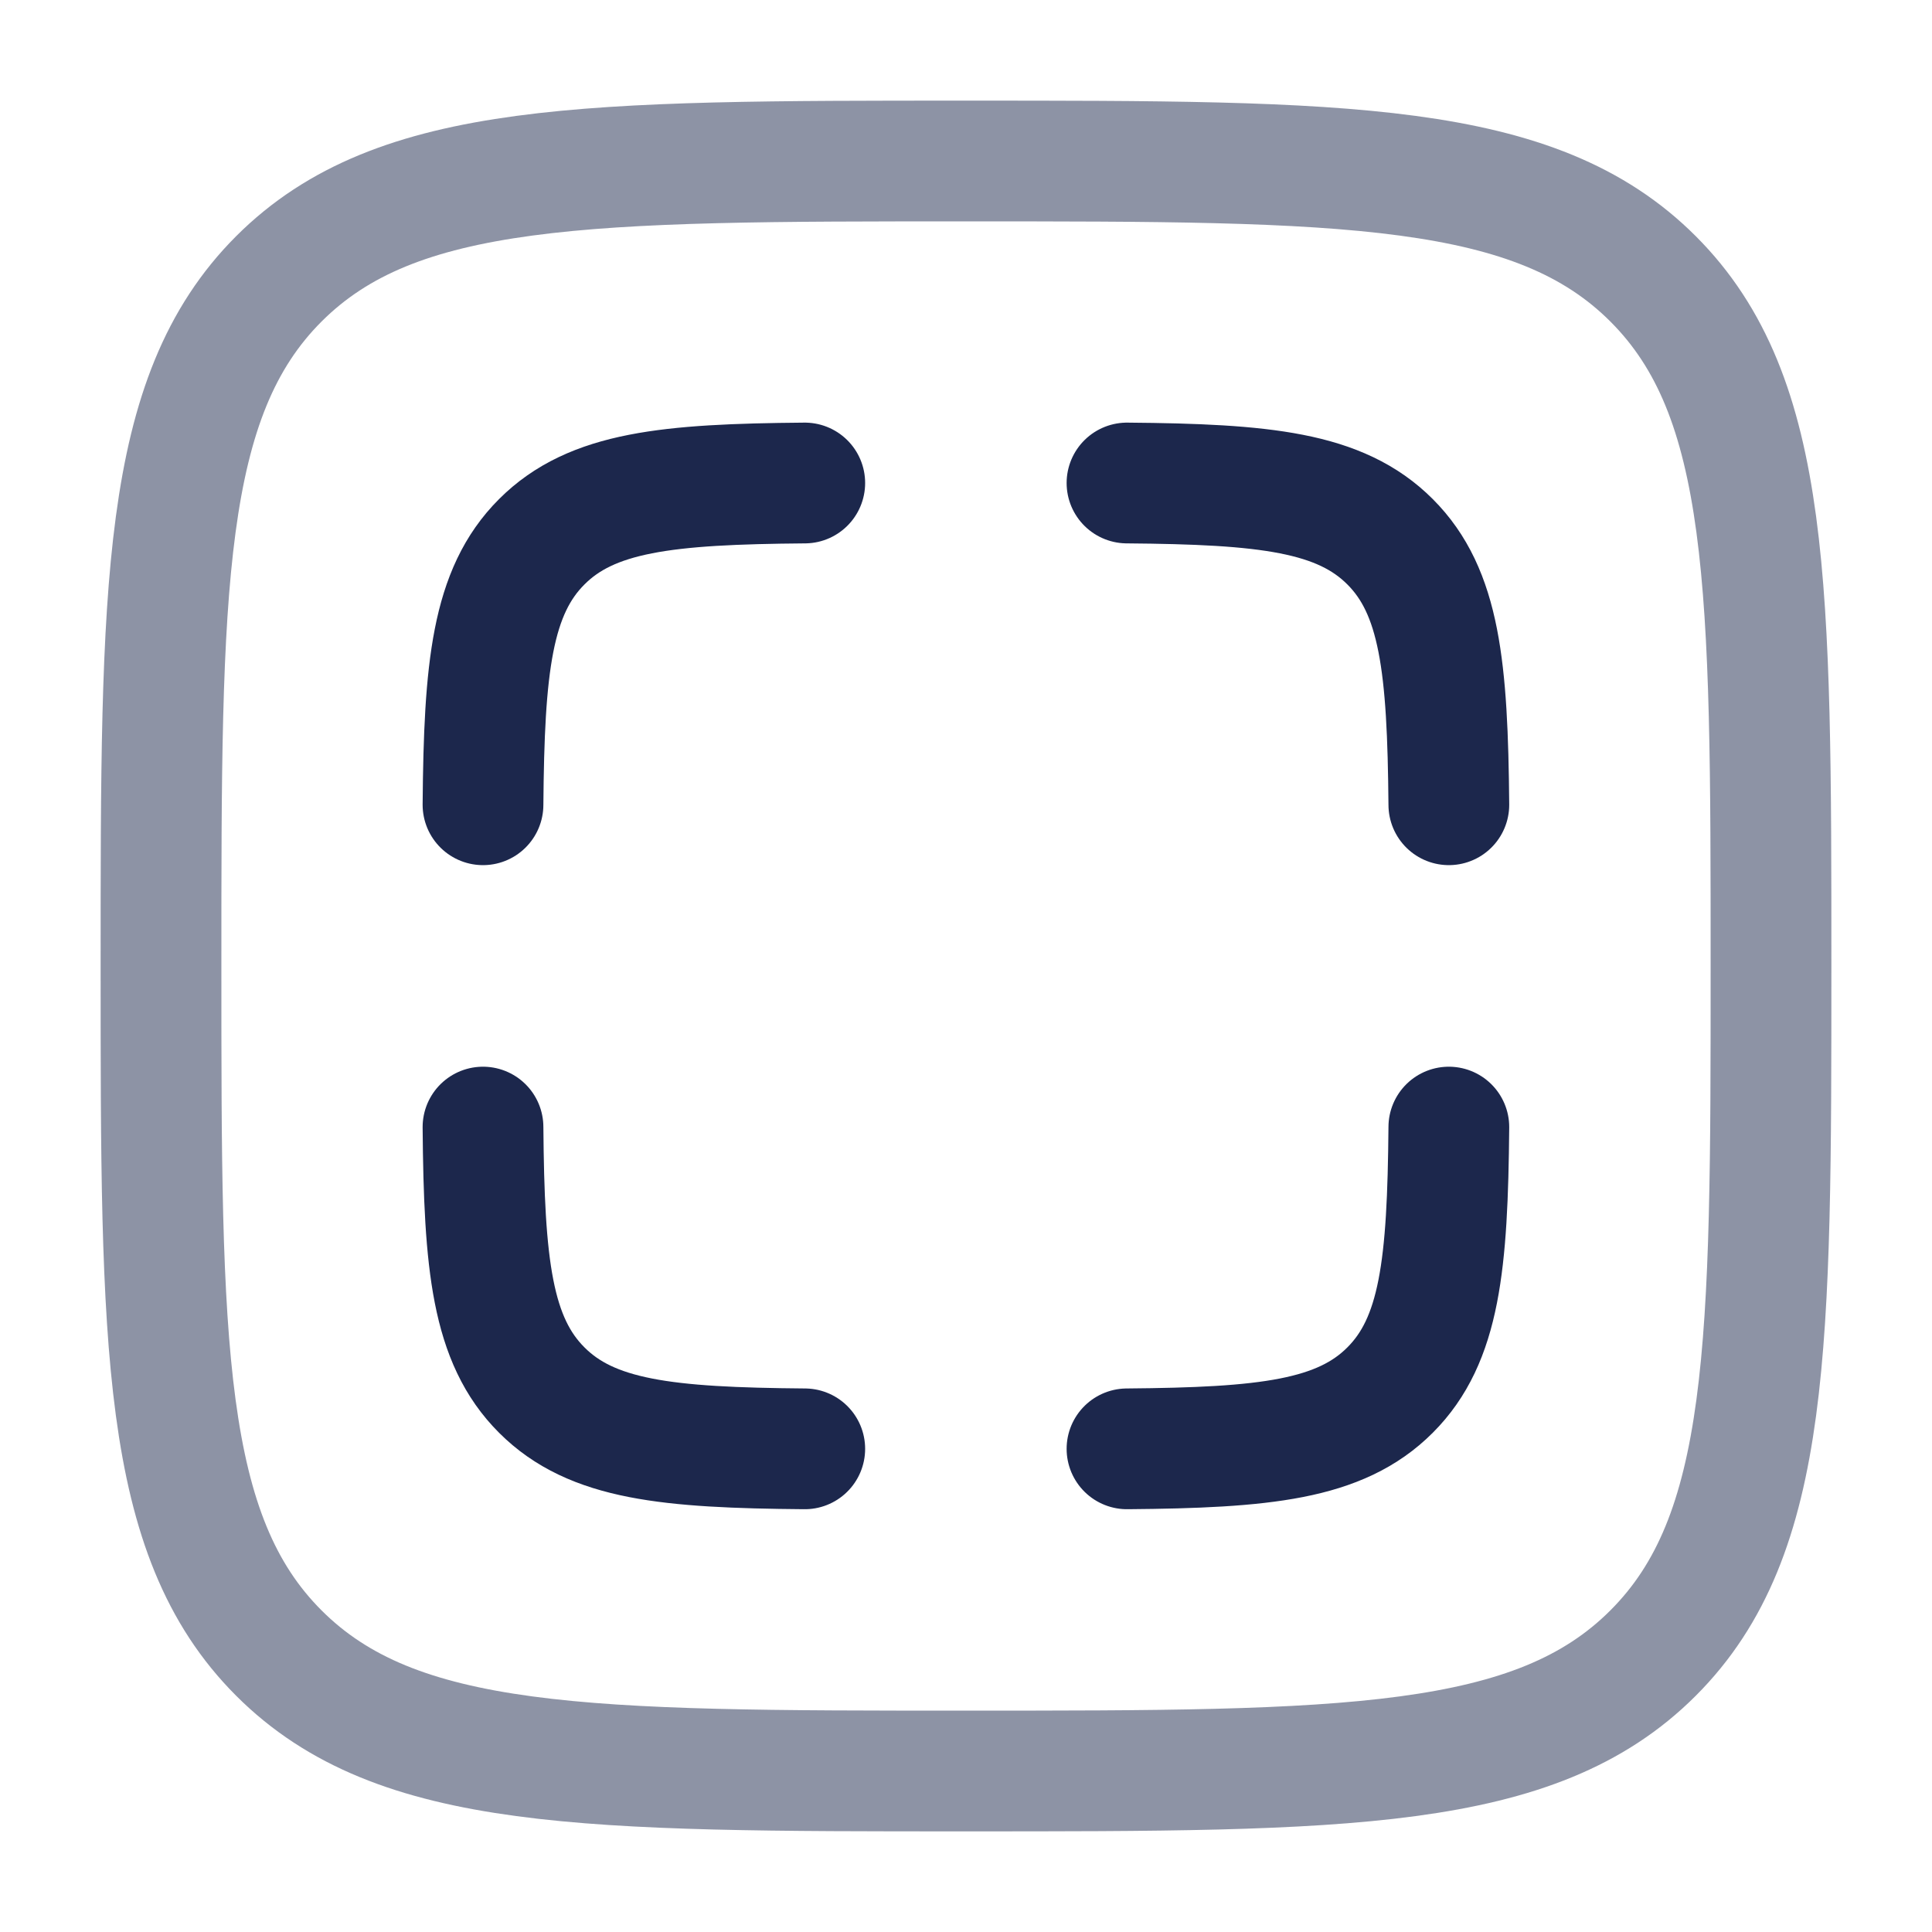
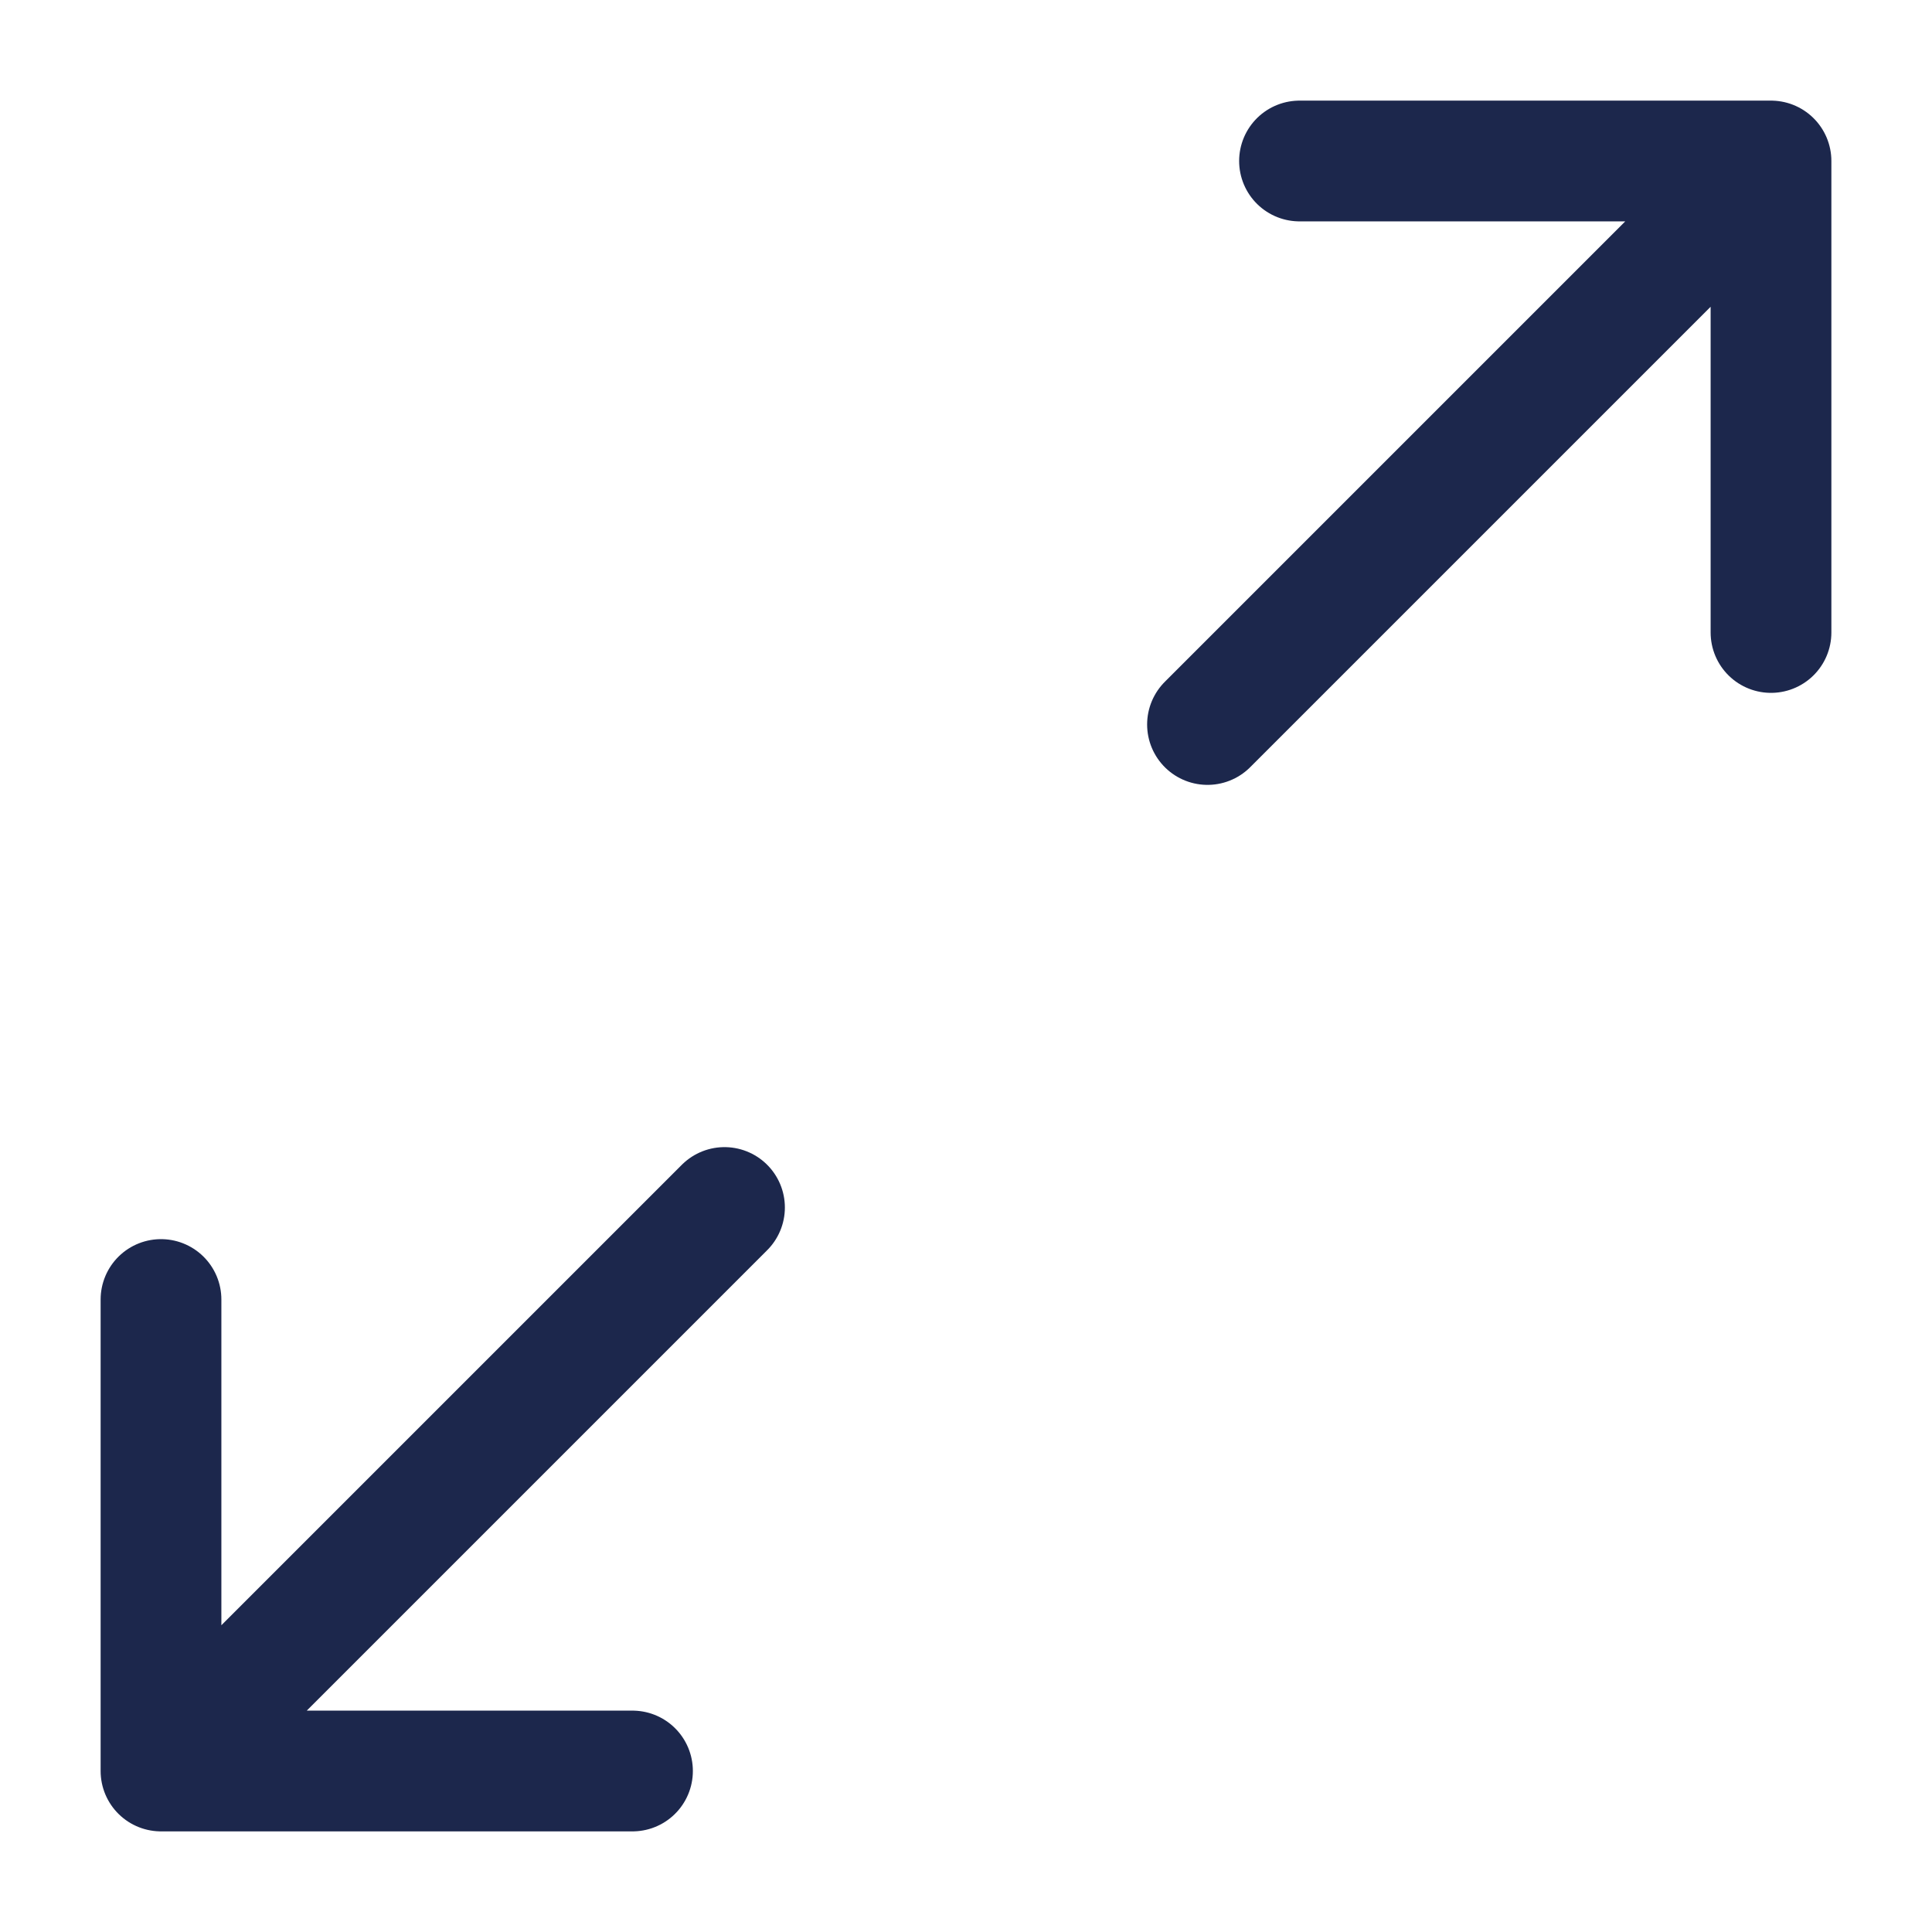
<svg xmlns="http://www.w3.org/2000/svg" width="800px" height="800px" viewBox="0 0 24 24" fill="none">
-   <path d="M6 9.997C6.014 8.291 6.109 7.35 6.73 6.73C7.35 6.109 8.291 6.014 9.997 6" stroke="#1C274C" stroke-width="1.5" stroke-linecap="round" />
-   <path d="M6 14.001C6.014 15.707 6.109 16.648 6.73 17.268C7.35 17.889 8.291 17.984 9.997 17.998" stroke="#1C274C" stroke-width="1.5" stroke-linecap="round" />
-   <path d="M17.998 9.997C17.983 8.291 17.888 7.35 17.268 6.73C16.648 6.109 15.707 6.014 14 6" stroke="#1C274C" stroke-width="1.5" stroke-linecap="round" />
-   <path d="M17.998 14.001C17.983 15.707 17.888 16.648 17.268 17.268C16.648 17.889 15.707 17.984 14 17.998" stroke="#1C274C" stroke-width="1.5" stroke-linecap="round" />
-   <path opacity="0.5" d="M2 12C2 7.286 2 4.929 3.464 3.464C4.929 2 7.286 2 12 2C16.714 2 19.071 2 20.535 3.464C22 4.929 22 7.286 22 12C22 16.714 22 19.071 20.535 20.535C19.071 22 16.714 22 12 22C7.286 22 4.929 22 3.464 20.535C2 19.071 2 16.714 2 12Z" stroke="#1C274C" stroke-width="1.5" />
+   <path d="M9 15L2 22M2 22H7.857M2 22V16.143" stroke="#1C274C" stroke-width="1.5" stroke-linecap="round" stroke-linejoin="round" />
+   <path d="M15 9L22 2M22 2H16.143M22 2V7.857" stroke="#1C274C" stroke-width="1.5" stroke-linecap="round" stroke-linejoin="round" />
</svg>
